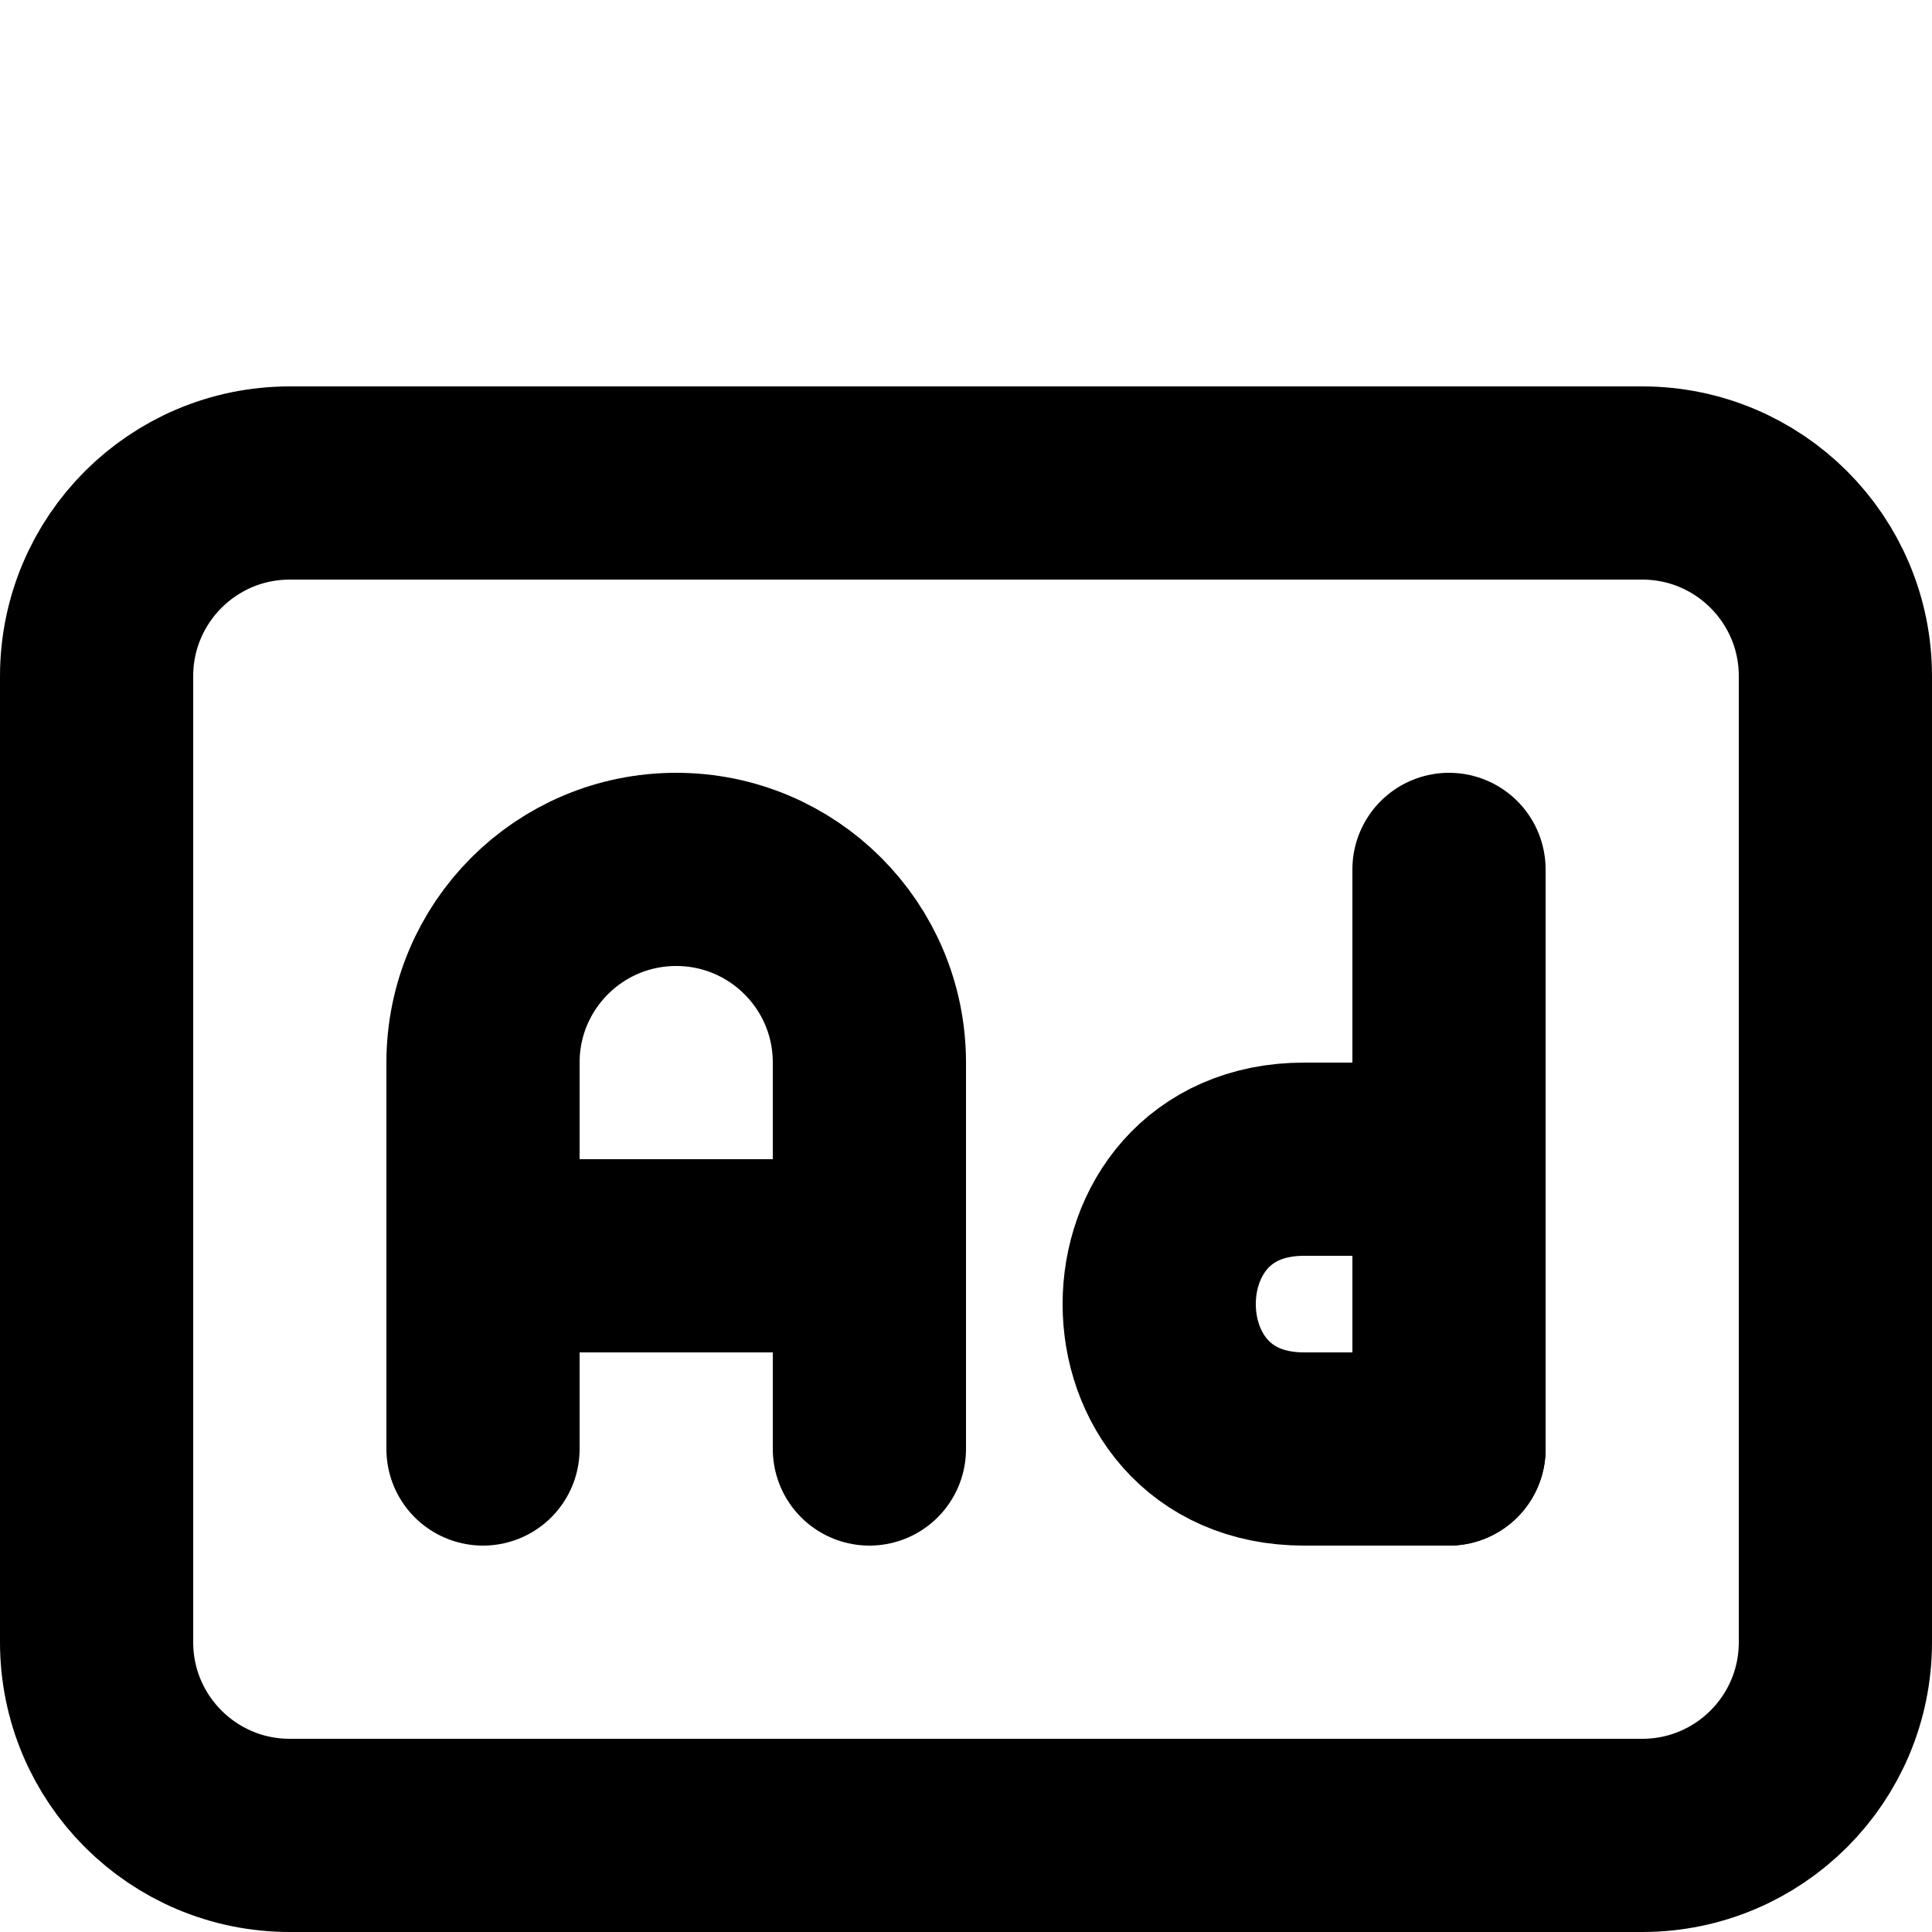
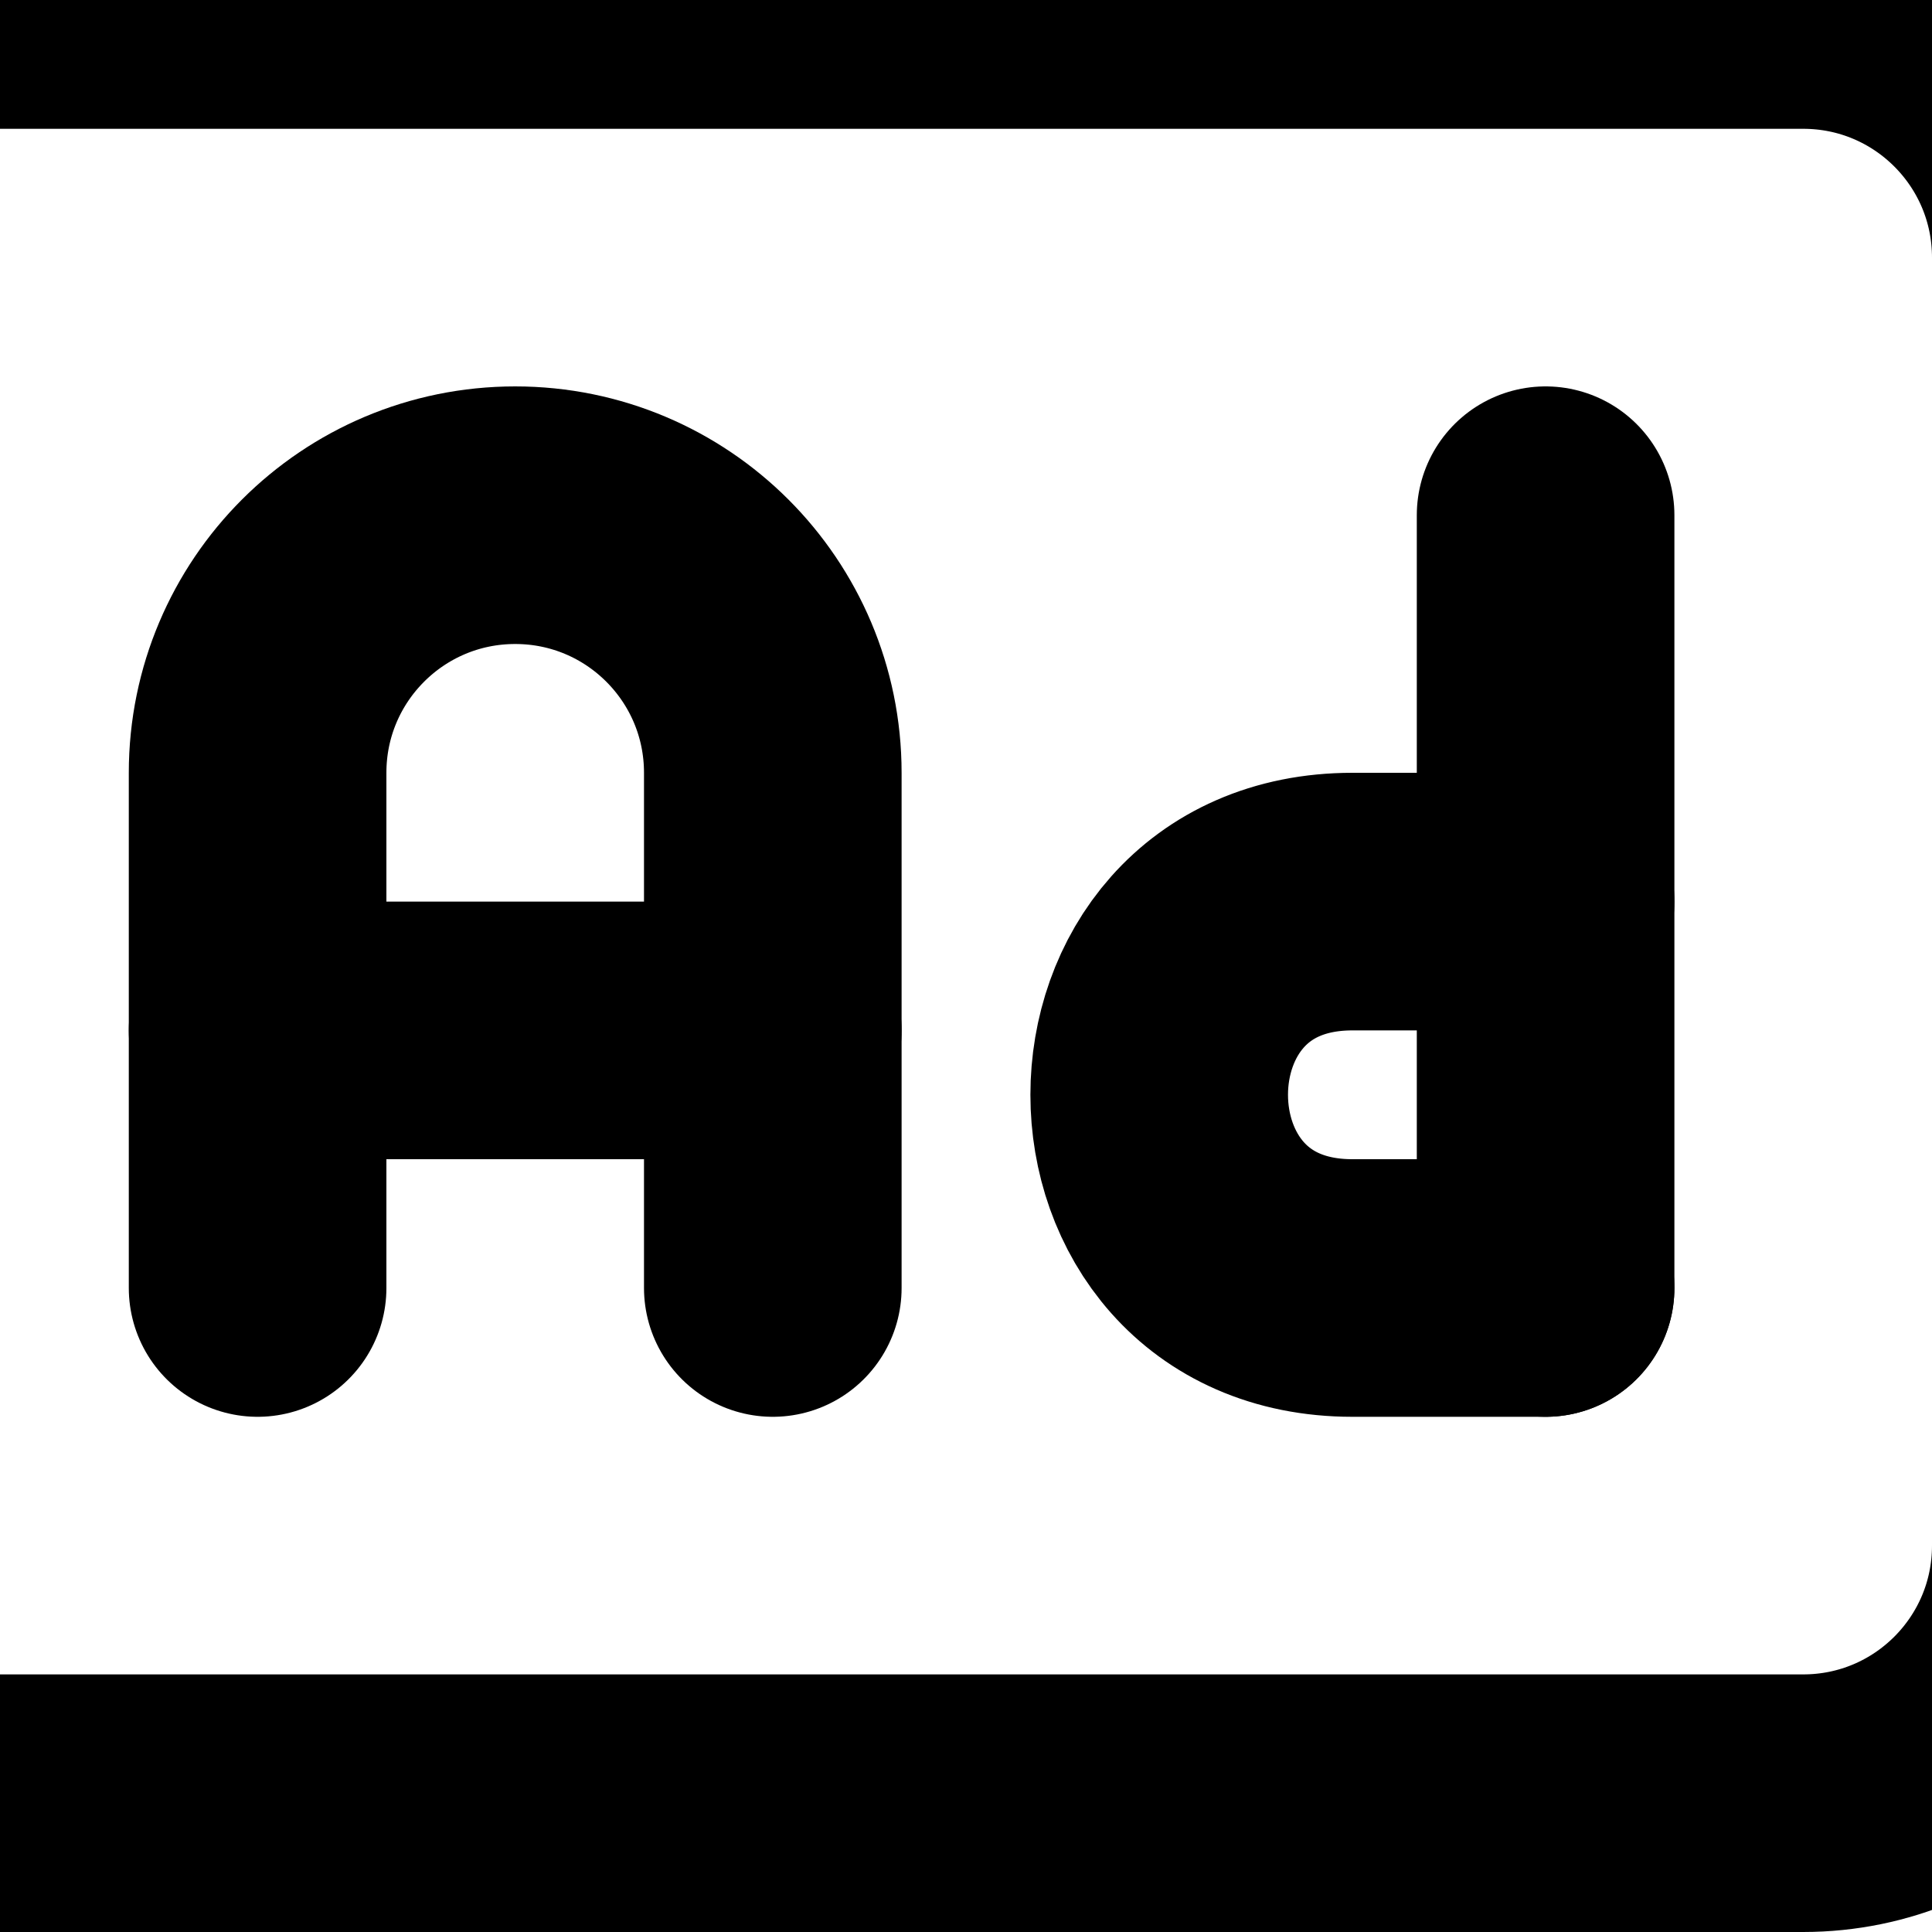
- <svg xmlns="http://www.w3.org/2000/svg" width="800px" height="800px" viewBox="2 0 20 20" fill="none">
+ <svg xmlns="http://www.w3.org/2000/svg" width="800px" height="800px" viewBox="5 5 15 15" fill="none">
  <path d="M5 5H19C20.105 5 21 5.895 21 7V17C21 18.105 20.105 19 19 19H5C3.895 19 3 18.105 3 17V7C3 5.895 3.895 5 5 5Z" stroke="currentColor" stroke-width="2" stroke-linecap="round" stroke-linejoin="round" />
  <path d="M7 15V11C7 9.895 7.895 9 9 9V9C10.105 9 11 9.895 11 11V15" stroke="currentColor" stroke-width="2" stroke-linecap="round" stroke-linejoin="round" />
  <path d="M17 9V15" stroke="currentColor" stroke-width="2" stroke-linecap="round" stroke-linejoin="round" />
  <path d="M17 12H15.5C13.5 12 13.5 15 15.5 15H17" stroke="currentColor" stroke-width="2" stroke-linecap="round" stroke-linejoin="round" />
  <path d="M7 13H11" stroke="currentColor" stroke-width="2" stroke-linecap="round" stroke-linejoin="round" />
</svg>
